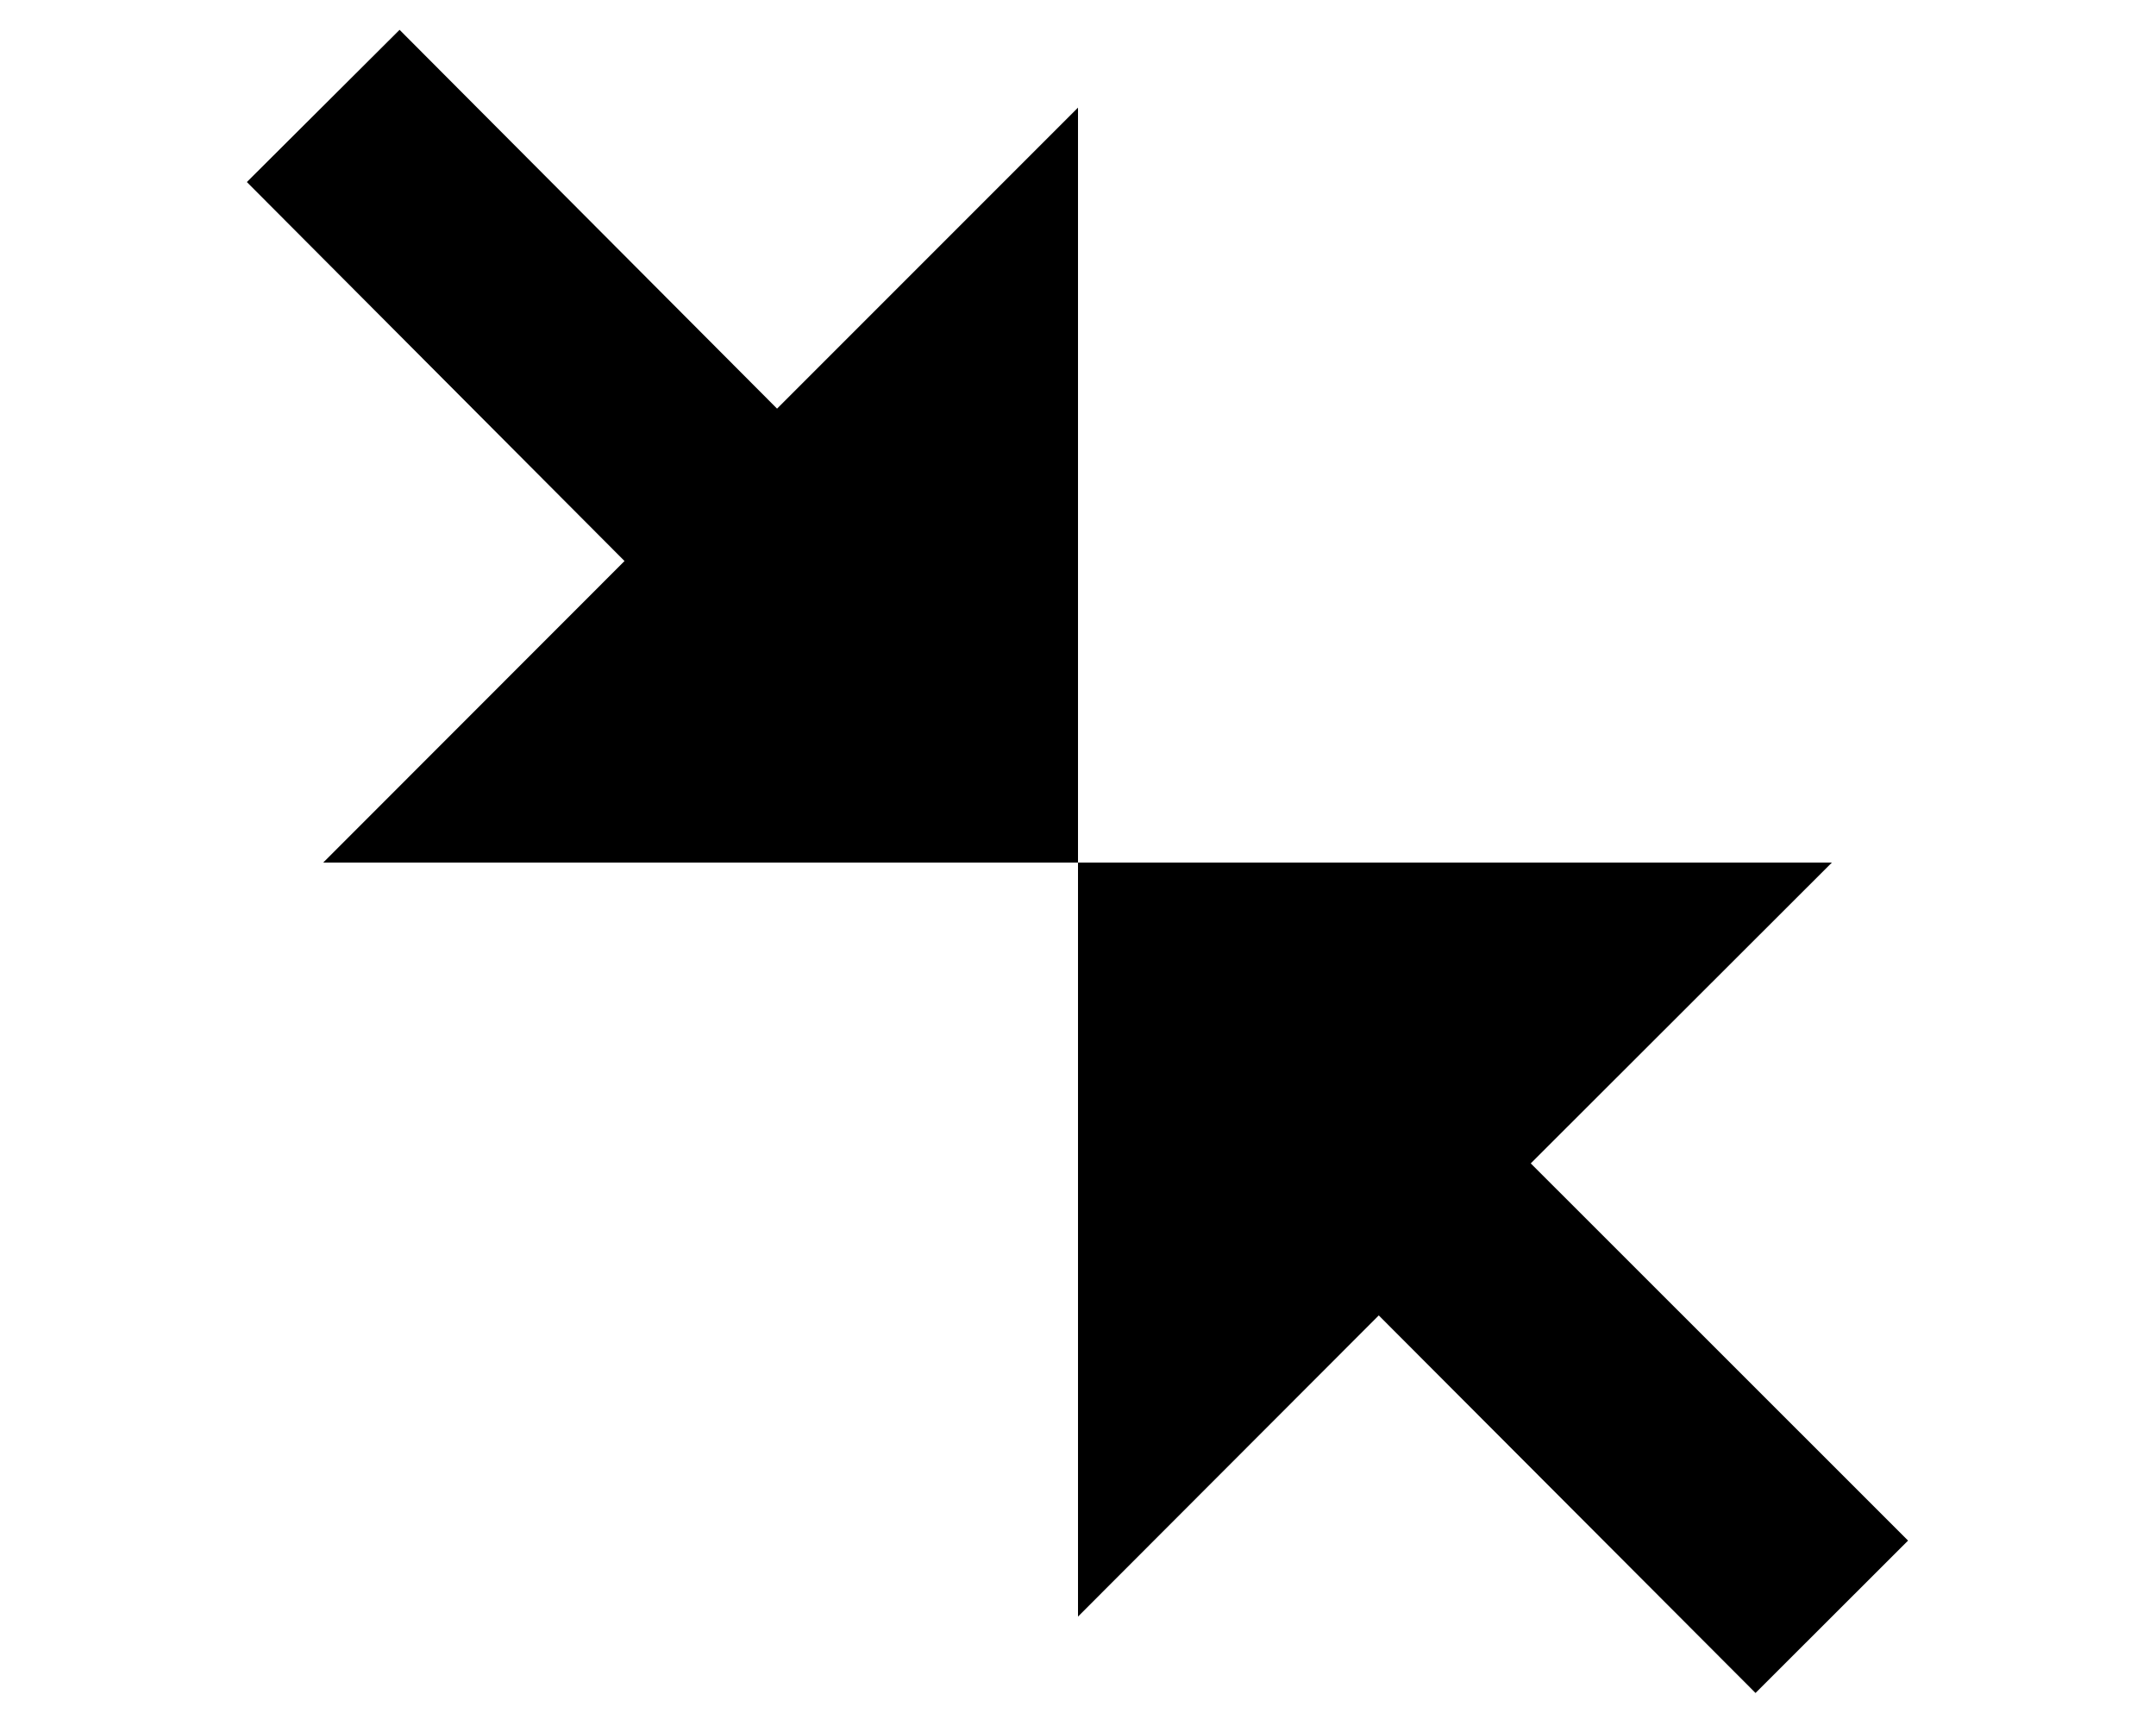
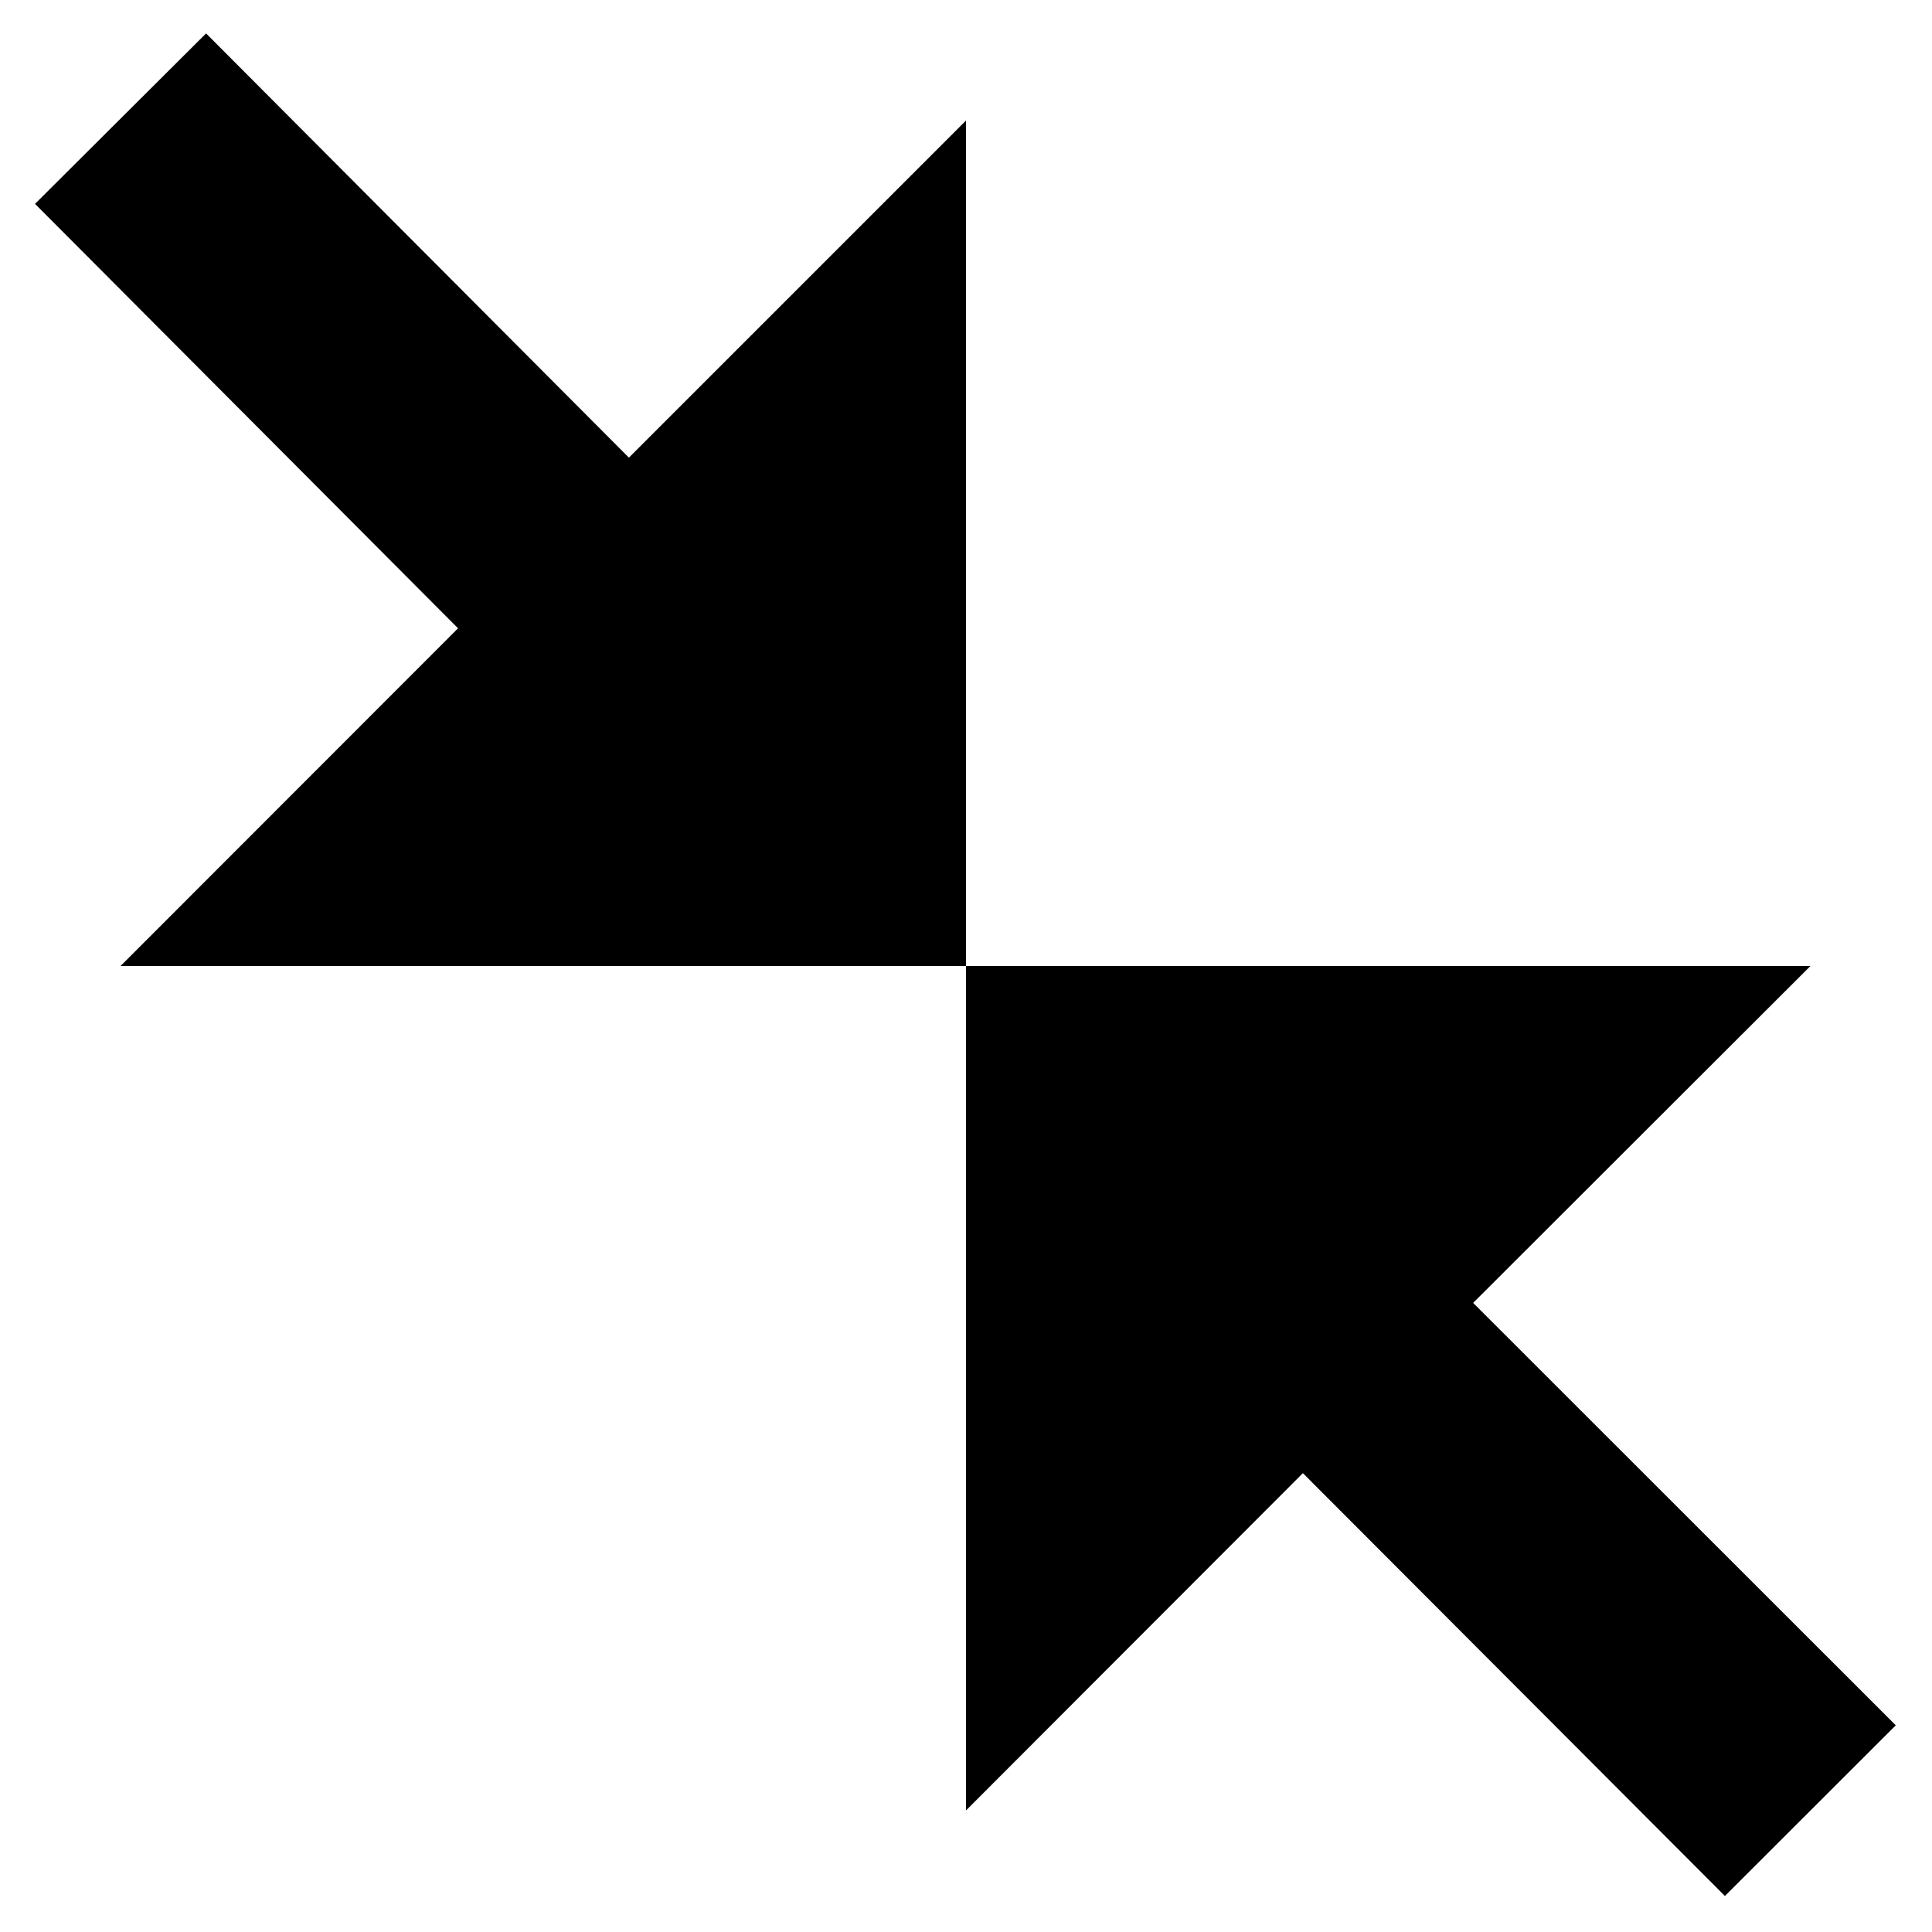
- <svg xmlns="http://www.w3.org/2000/svg" version="1.1" x="0px" y="0px" viewBox="0 0 1200 960" enable-background="new 0 0 1200 960" xml:space="preserve">
-   <g id="row-6">
+ <svg xmlns="http://www.w3.org/2000/svg" version="1.1" x="0px" y="0px" viewBox="0 0 960 960" enable-background="new 0 0 960 960" xml:space="preserve">
+   <g id="row-5">
+ </g>
+   <g id="row-4">
+     <g id="markdown">
+ 	</g>
    <g id="mail_x5F_straight">
- 	</g>
-     <g id="markdown">
	</g>
    <g id="info">
	</g>
    <g id="folder">
- 	</g>
-     <g id="server">
- 	</g>
-     <g id="speed-monitor">
- 	</g>
-   </g>
-   <g id="row-5">
-     <g id="person-role">
- 	</g>
-     <g id="lock">
- 	</g>
-     <g id="list">
	</g>
    <g id="read-mail">
	</g>
    <g id="person">
	</g>
    <g id="eye">
	</g>
    <g id="clear">
	</g>
    <g id="arrow-right-rod">
	</g>
    <g id="contract">
-       <polygon points="600,59.9 600,480 179.9,480 347.6,312.2 137.4,101.3 222.4,16.6 432.5,227.4   " />
-       <polygon points="852,647.4 1062,857.3 977.1,942.1 767.4,732 600,899.6 600,480 1019.6,480   " />
+       <polygon points="480,59.9 480,480 59.9,480 227.6,312.2 17.4,101.3 102.4,16.6 312.5,227.4   " />
+       <polygon points="732,647.4 942,857.3 857.1,942.1 647.4,732 480,899.6 480,480 899.6,480   " />
    </g>
    <g id="expand">
	</g>
    <g id="speaker-off">
	</g>
-   </g>
-   <g id="row-4">
    <g id="speaker-on">
	</g>
    <g id="pause">
	</g>
    <g id="play">
	</g>
+   </g>
+   <g id="row-3">
    <g id="circle-arrow">
	</g>
    <g id="module">
	</g>
    <g id="speedometer">
	</g>
    <g id="calendar">
	</g>
    <g id="data">
	</g>
    <g id="code-file">
	</g>
    <g id="gear">
	</g>
    <g id="tint">
	</g>
    <g id="dribbble">
	</g>
-   </g>
-   <g id="row-3">
    <g id="globe">
	</g>
    <g id="github">
	</g>
    <g id="facebook">
	</g>
    <g id="twitter">
	</g>
    <g id="skype">
	</g>
    <g id="phone">
	</g>
    <g id="mail">
	</g>
+   </g>
+   <g id="row-2">
    <g id="liferay-logo-2">
	</g>
    <g id="menu-content">
	</g>
    <g id="streams">
	</g>
    <g id="balloon-topic">
	</g>
    <g id="groups">
	</g>
-   </g>
-   <g id="row-2">
    <g id="persons">
	</g>
    <g id="house">
	</g>
    <g id="liferay-logo">
	</g>
    <g id="heart-full">
	</g>
    <g id="confirm">
	</g>
    <g id="send">
	</g>
    <g id="arrow-left-rod">
	</g>
    <g id="cancel_1_">
	</g>
    <g id="plus">
	</g>
+   </g>
+   <g id="row-1">
    <g id="bullhorn">
	</g>
    <g id="link">
	</g>
-   </g>
-   <g id="row-1">
    <g id="pen">
	</g>
    <g id="bell">
	</g>
    <g id="magnifier">
	</g>
    <g id="menu">
	</g>
    <g id="ellipsis">
	</g>
    <g id="balloon-comment">
	</g>
    <g id="heart-fill">
	</g>
    <g id="heart">
	</g>
    <g id="camera">
	</g>
    <g id="blank">
	</g>
    <g id="star">
	</g>
  </g>
  <g id="guides">
</g>
</svg>
